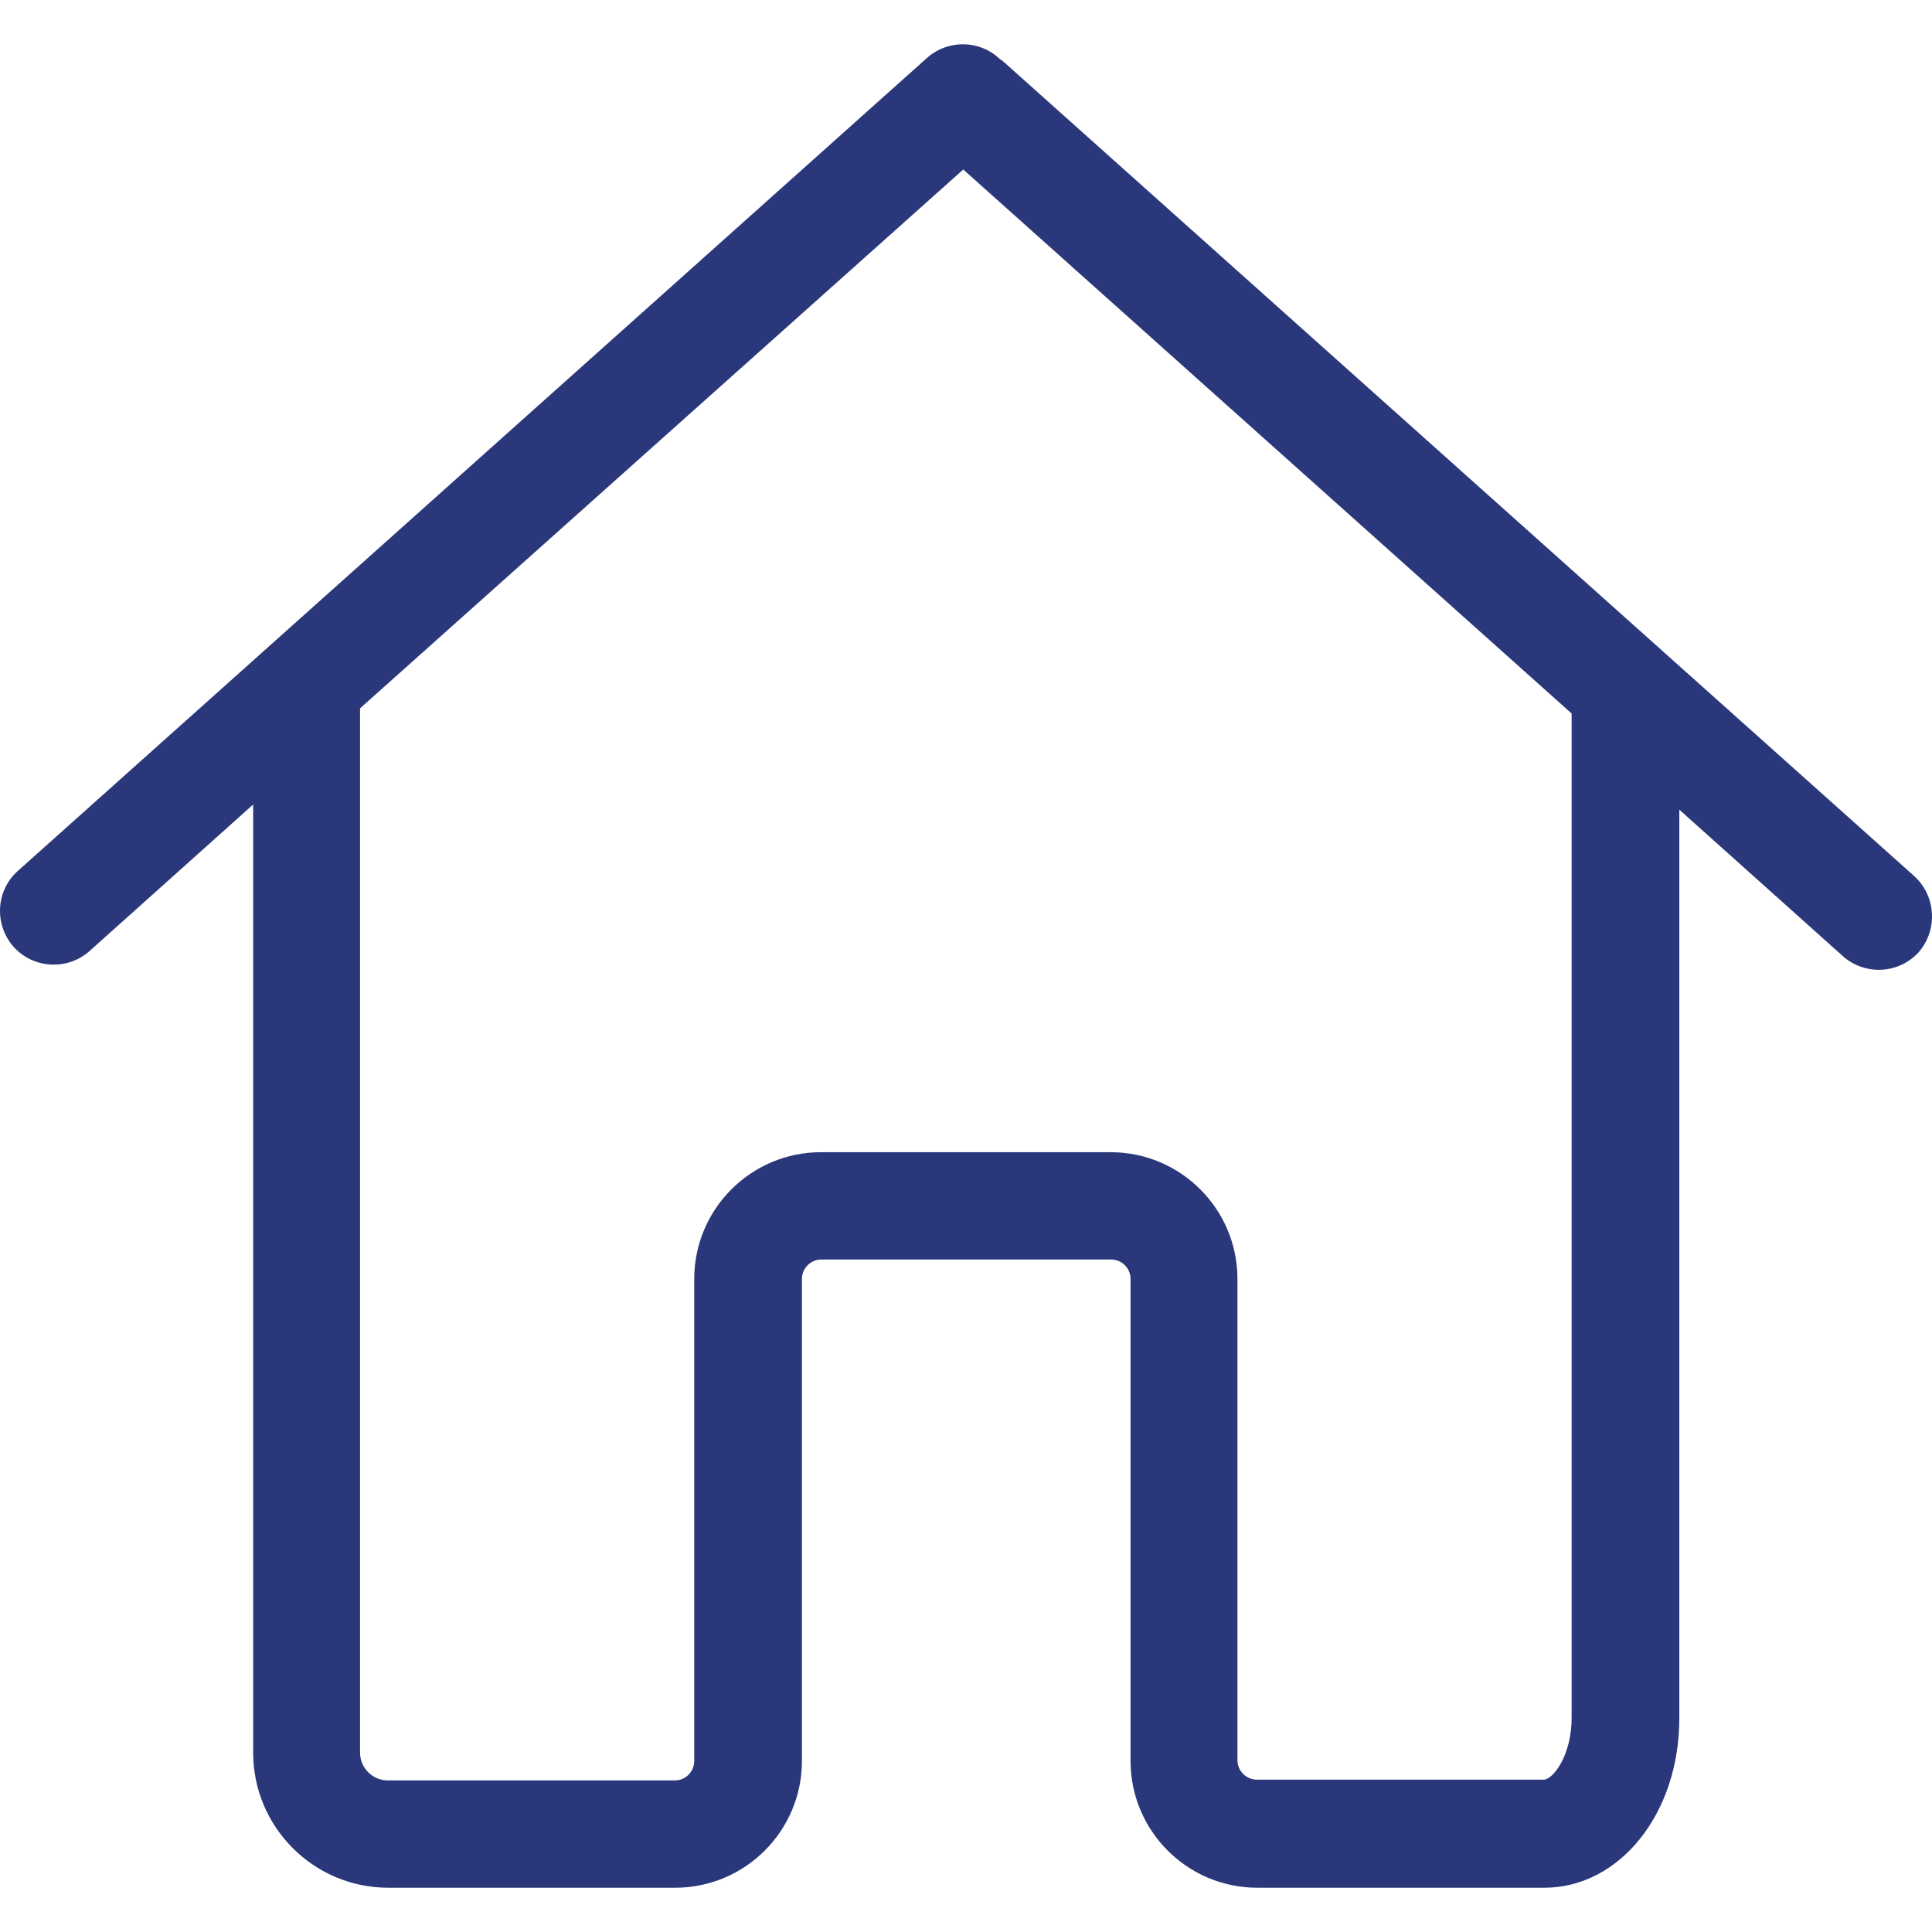
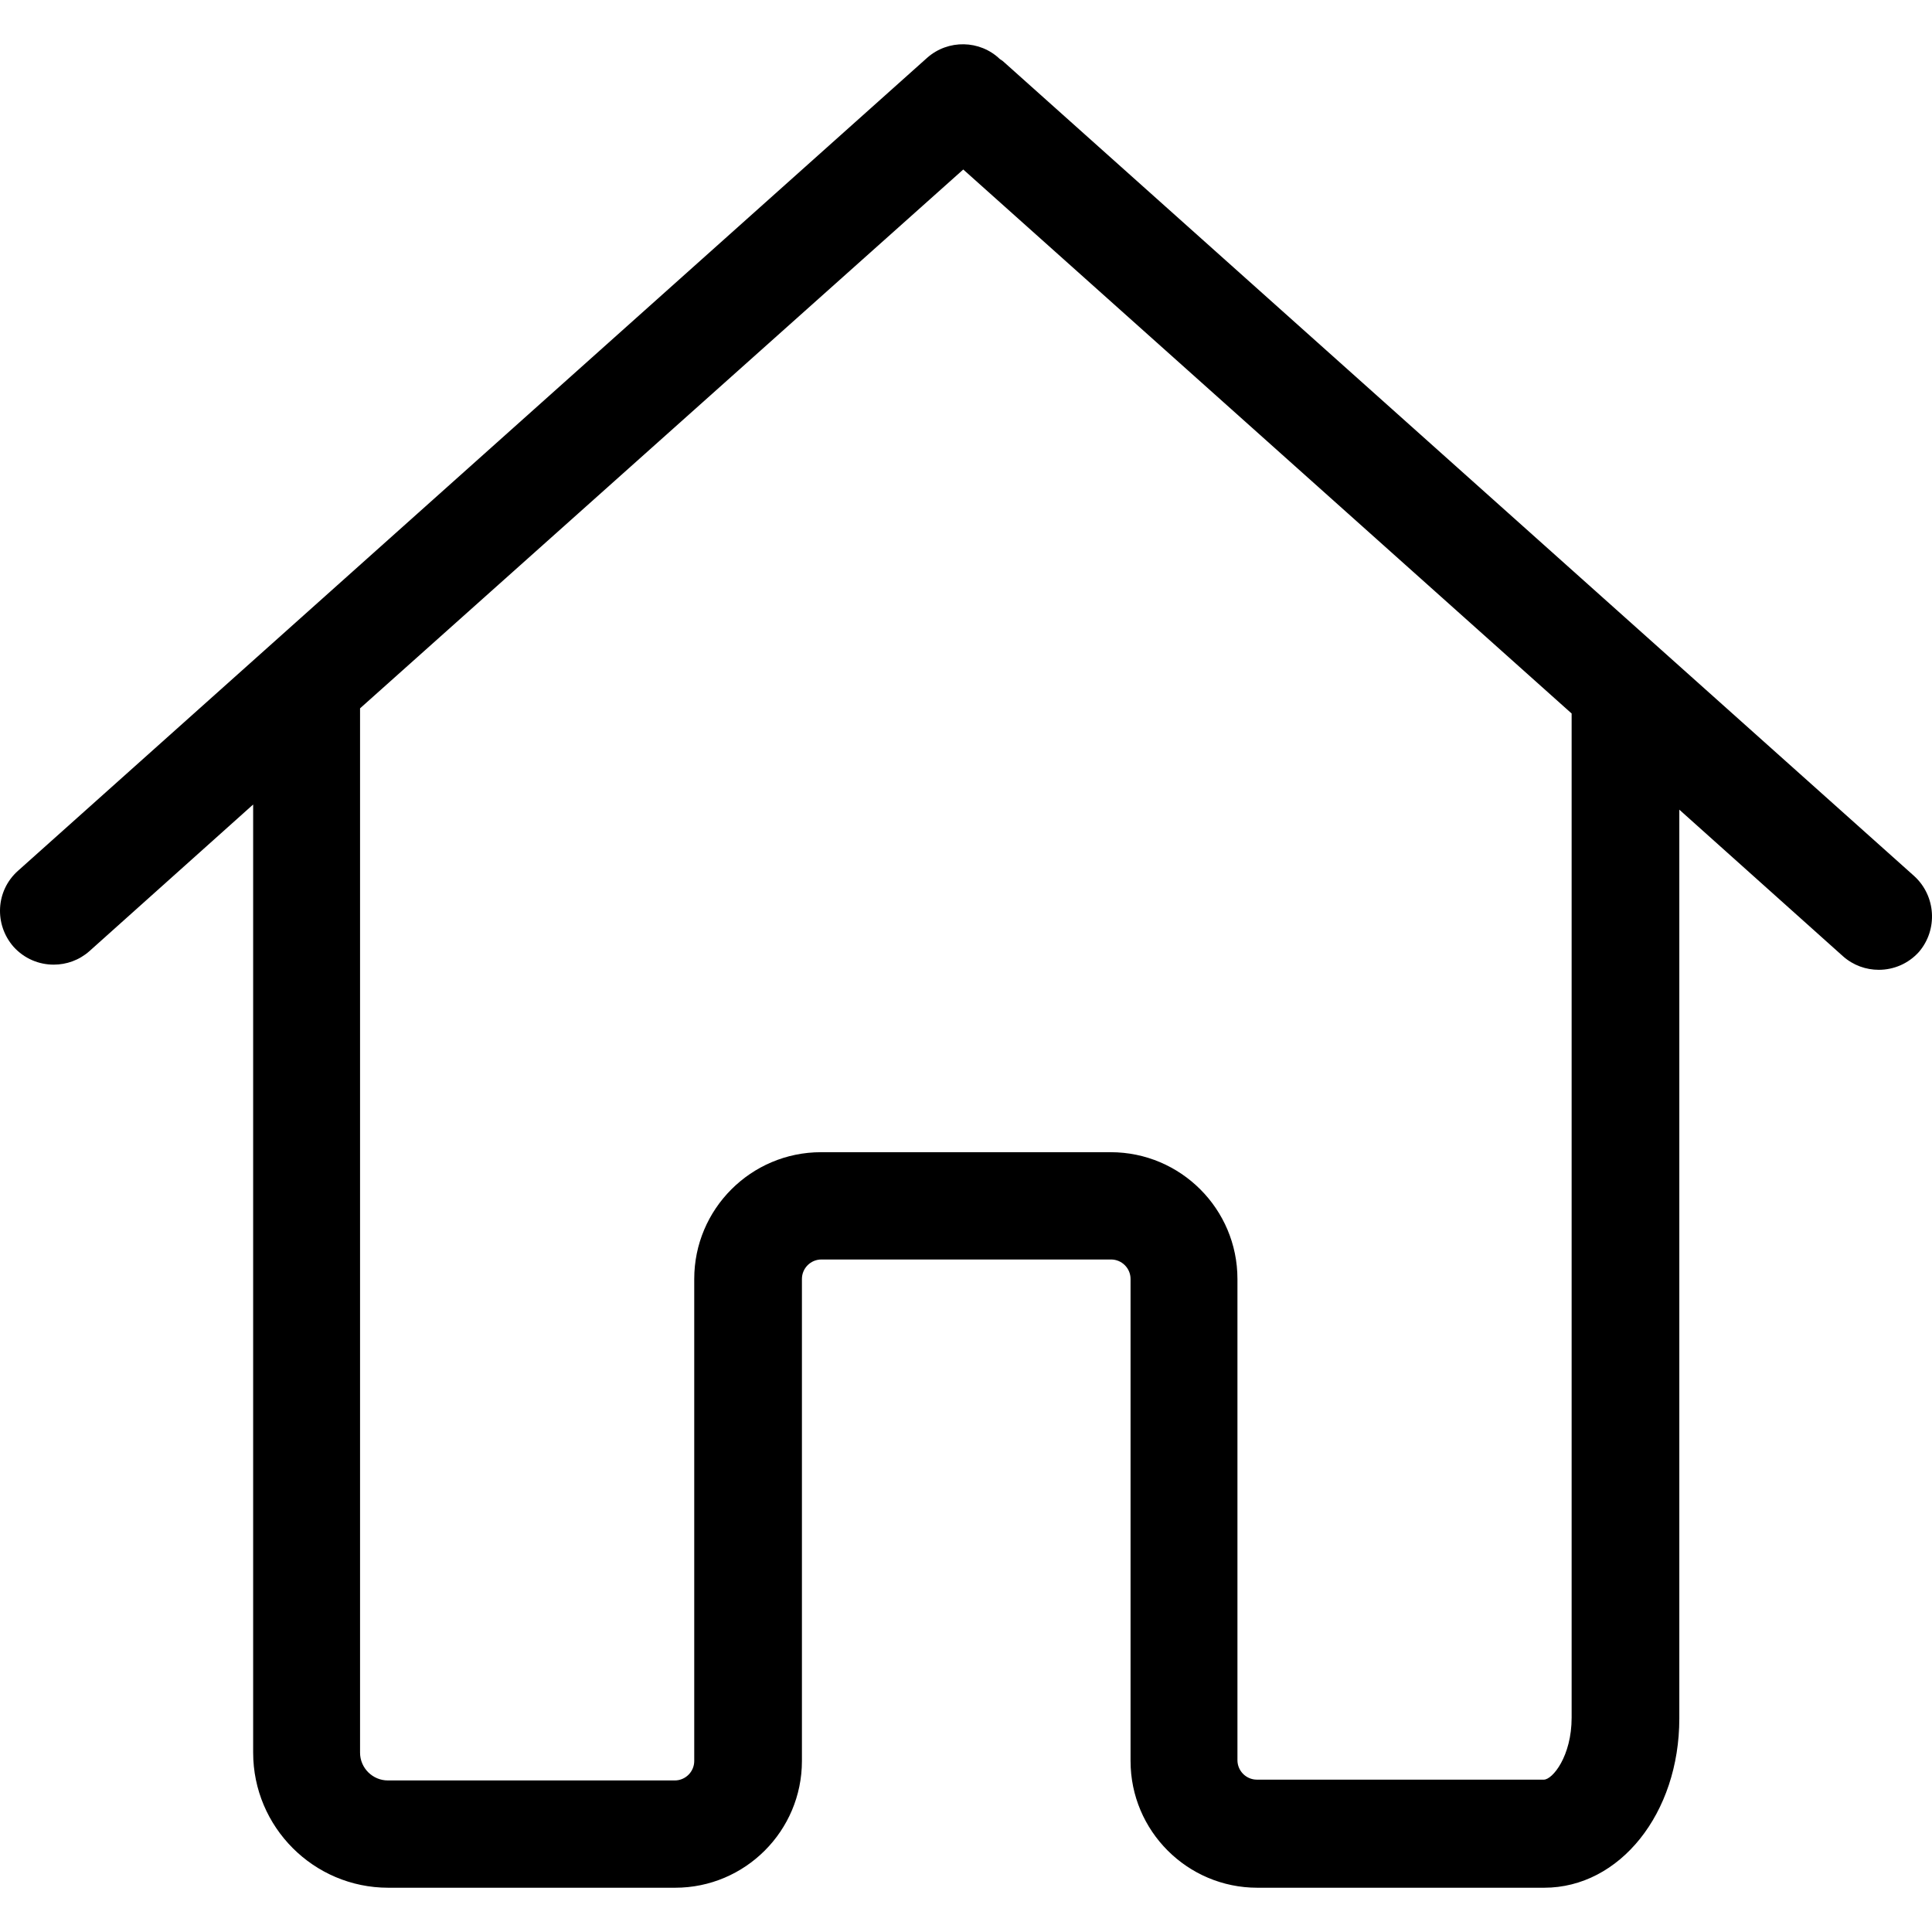
- <svg xmlns="http://www.w3.org/2000/svg" fill="#2A377A" height="13" width="13" version="1.1" id="Capa_1" viewBox="0 0 486.196 486.196" xml:space="preserve">
+ <svg xmlns="http://www.w3.org/2000/svg" fill="#000" height="13" width="13" version="1.1" id="Capa_1" viewBox="0 0 486.196 486.196" xml:space="preserve">
  <g>
    <path d="M481.708,220.456l-228.8-204.6c-0.4-0.4-0.8-0.7-1.3-1c-5-4.8-13-5-18.3-0.3l-228.8,204.6c-5.6,5-6,13.5-1.1,19.1   c2.7,3,6.4,4.5,10.1,4.5c3.2,0,6.4-1.1,9-3.4l41.2-36.9v7.2v106.8v124.6c0,18.7,15.2,34,34,34c0.3,0,0.5,0,0.8,0s0.5,0,0.8,0h70.6   c17.6,0,31.9-14.3,31.9-31.9v-121.3c0-2.7,2.2-4.9,4.9-4.9h72.9c2.7,0,4.9,2.2,4.9,4.9v121.3c0,17.6,14.3,31.9,31.9,31.9h72.2   c19,0,34-18.7,34-42.6v-111.2v-34v-83.5l41.2,36.9c2.6,2.3,5.8,3.4,9,3.4c3.7,0,7.4-1.5,10.1-4.5   C487.708,233.956,487.208,225.456,481.708,220.456z M395.508,287.156v34v111.1c0,9.7-4.8,15.6-7,15.6h-72.2c-2.7,0-4.9-2.2-4.9-4.9   v-121.1c0-17.6-14.3-31.9-31.9-31.9h-72.9c-17.6,0-31.9,14.3-31.9,31.9v121.3c0,2.7-2.2,4.9-4.9,4.9h-70.6c-0.3,0-0.5,0-0.8,0   s-0.5,0-0.8,0c-3.8,0-7-3.1-7-7v-124.7v-106.8v-31.3l151.8-135.6l153.1,136.9L395.508,287.156L395.508,287.156z" />
  </g>
</svg>
